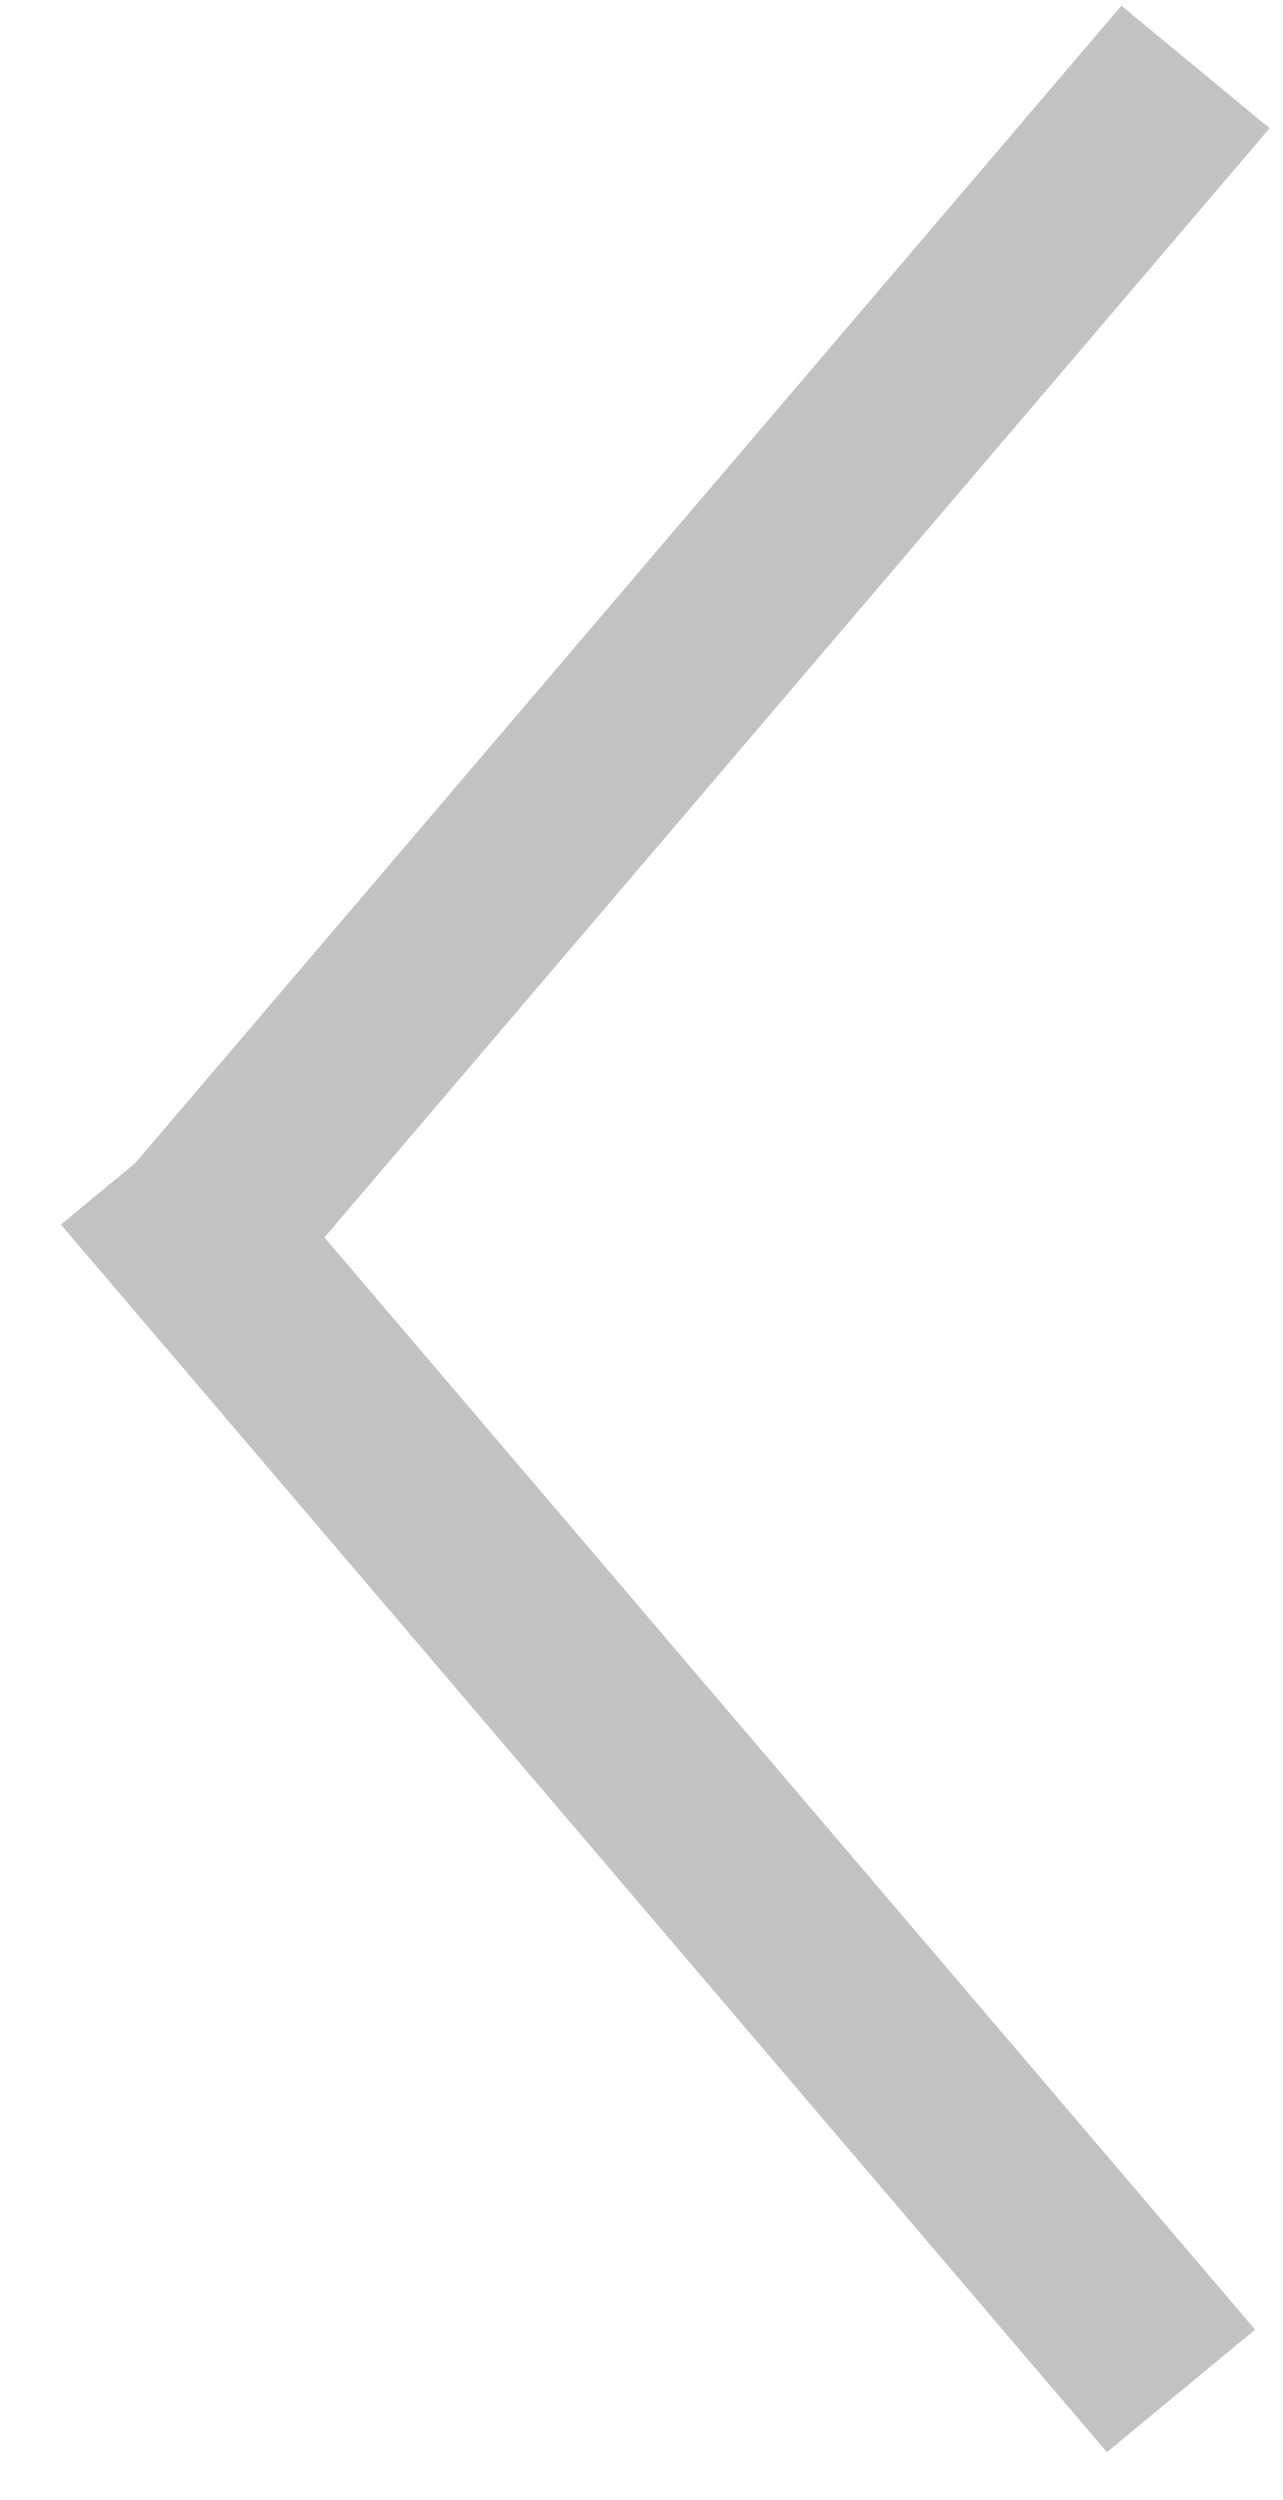
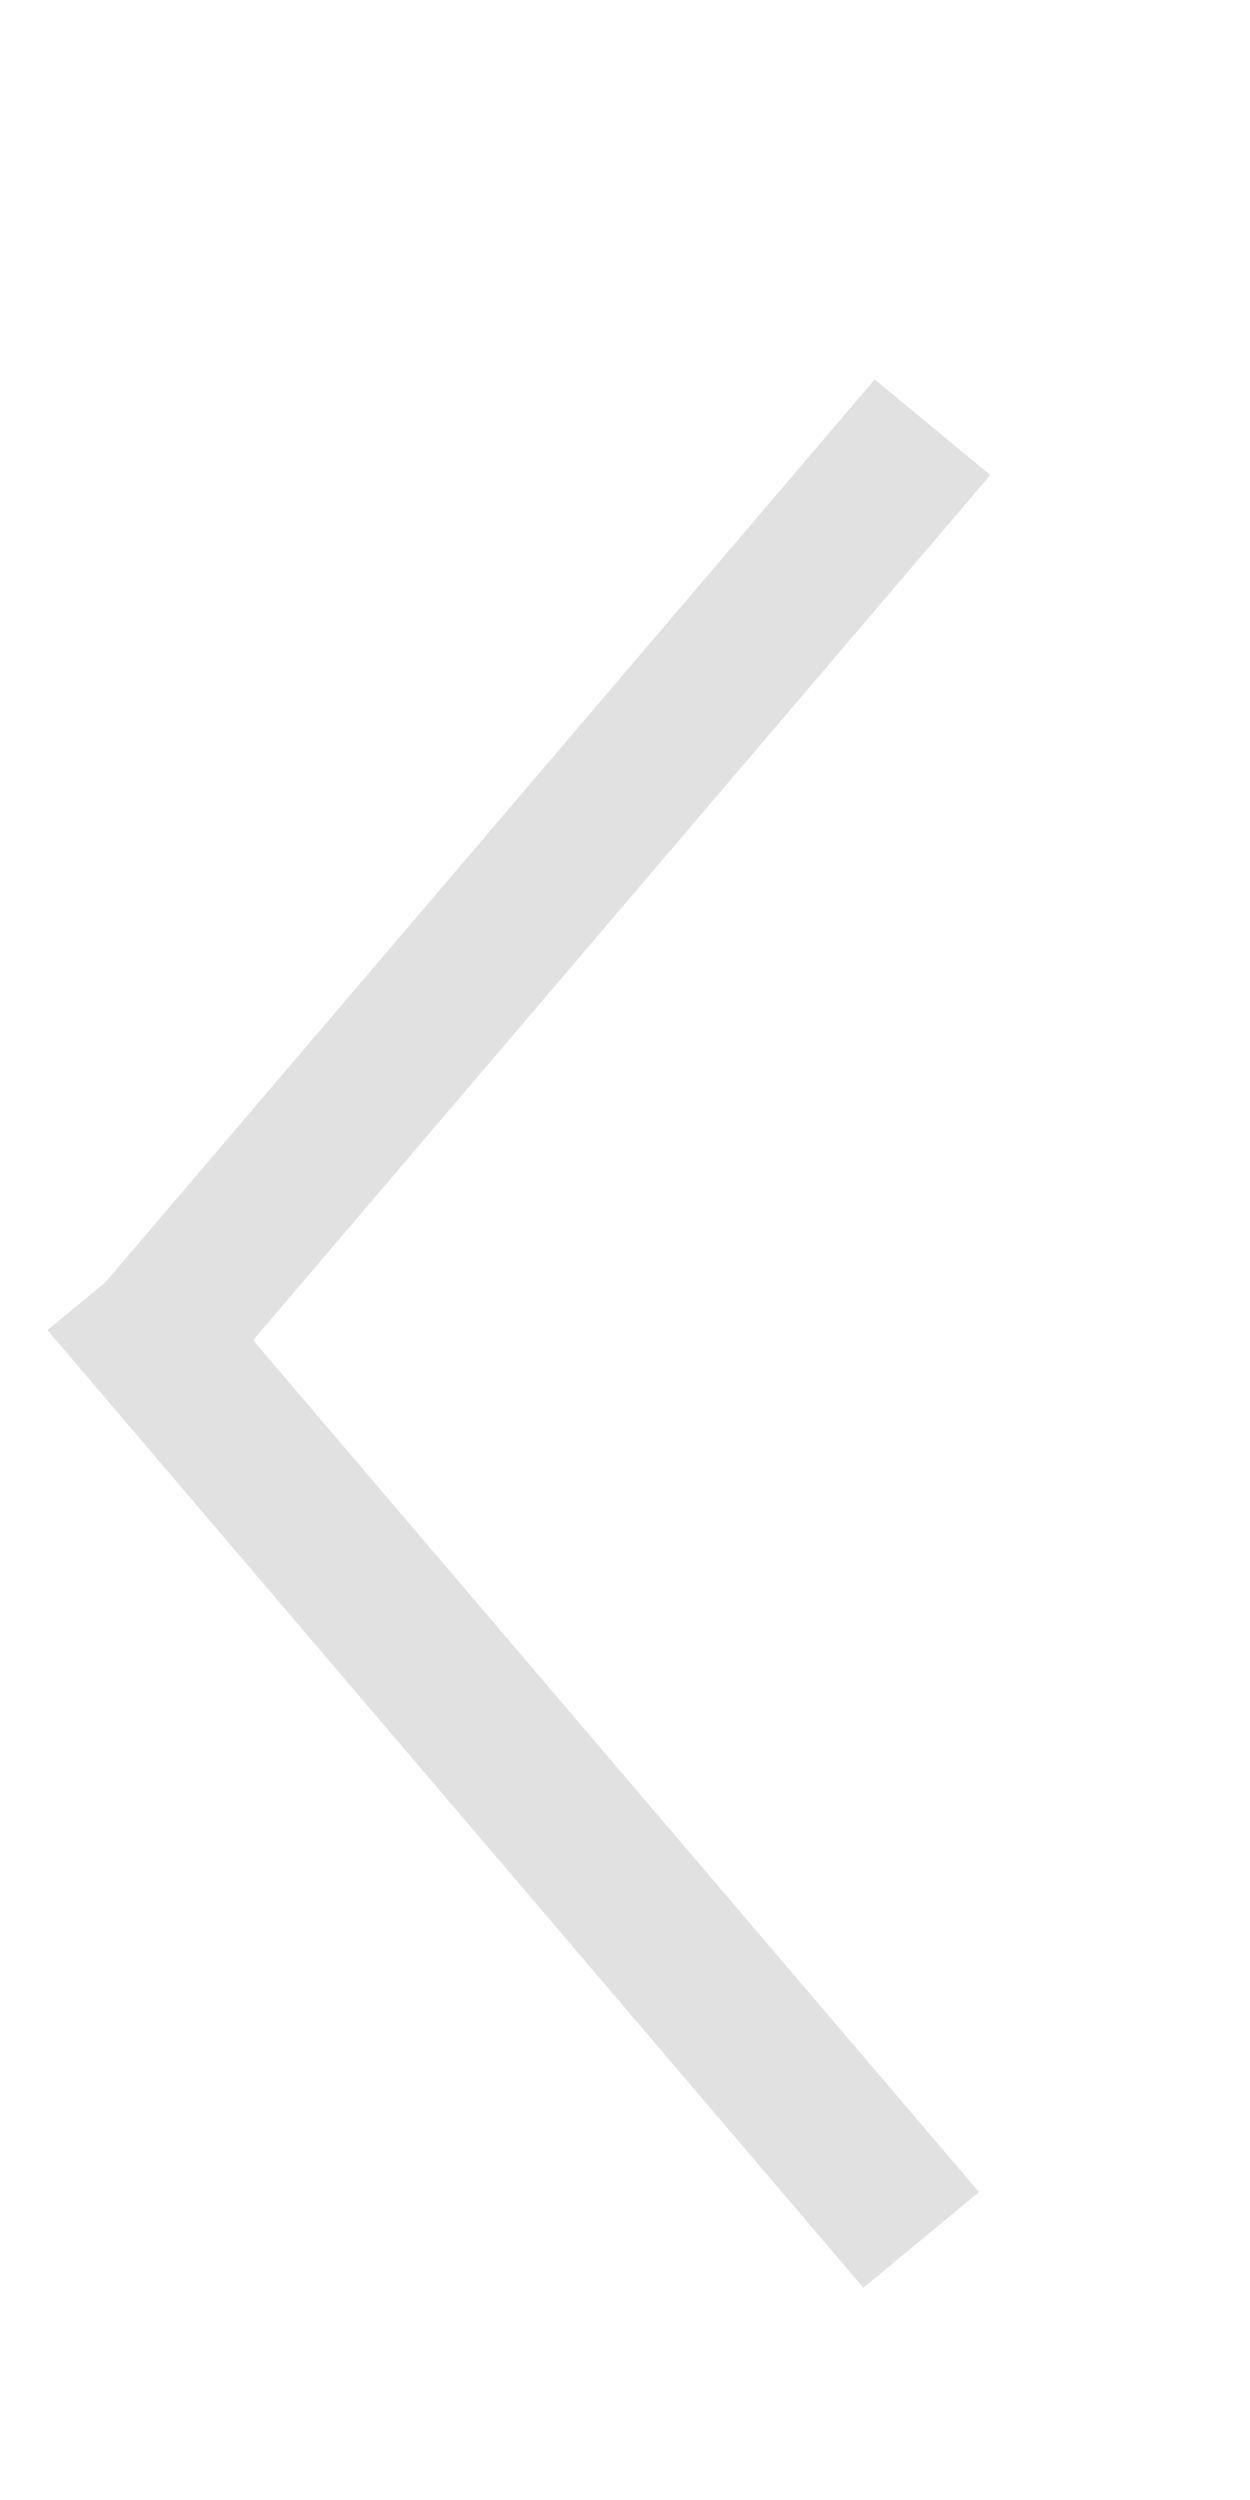
- <svg xmlns="http://www.w3.org/2000/svg" width="20" height="39" viewBox="0 0 20 39" fill="none">
-   <line y1="-1.5" x2="25.16" y2="-1.5" transform="matrix(-0.648566 -0.761159 0.770874 -0.636988 19.58 36.3428)" stroke="#C2C2C2" stroke-width="3" />
-   <line y1="-1.5" x2="25.16" y2="-1.5" transform="matrix(0.648566 -0.761159 0.770874 0.636988 3.48816 21.1511)" stroke="#C2C2C2" stroke-width="3" />
+ <svg xmlns="http://www.w3.org/2000/svg" width="15" height="30" viewBox="0 0 25 35" fill="none">
+   <line y1="-1.5" x2="25.16" y2="-1.5" transform="matrix(-0.648566 -0.761159 0.770874 -0.636988 19.58 36.3428)" stroke="#e1e1e1" stroke-width="3" />
+   <line y1="-1.5" x2="25.16" y2="-1.5" transform="matrix(0.648566 -0.761159 0.770874 0.636988 3.48816 21.1511)" stroke="#e1e1e1" stroke-width="3" />
</svg>
